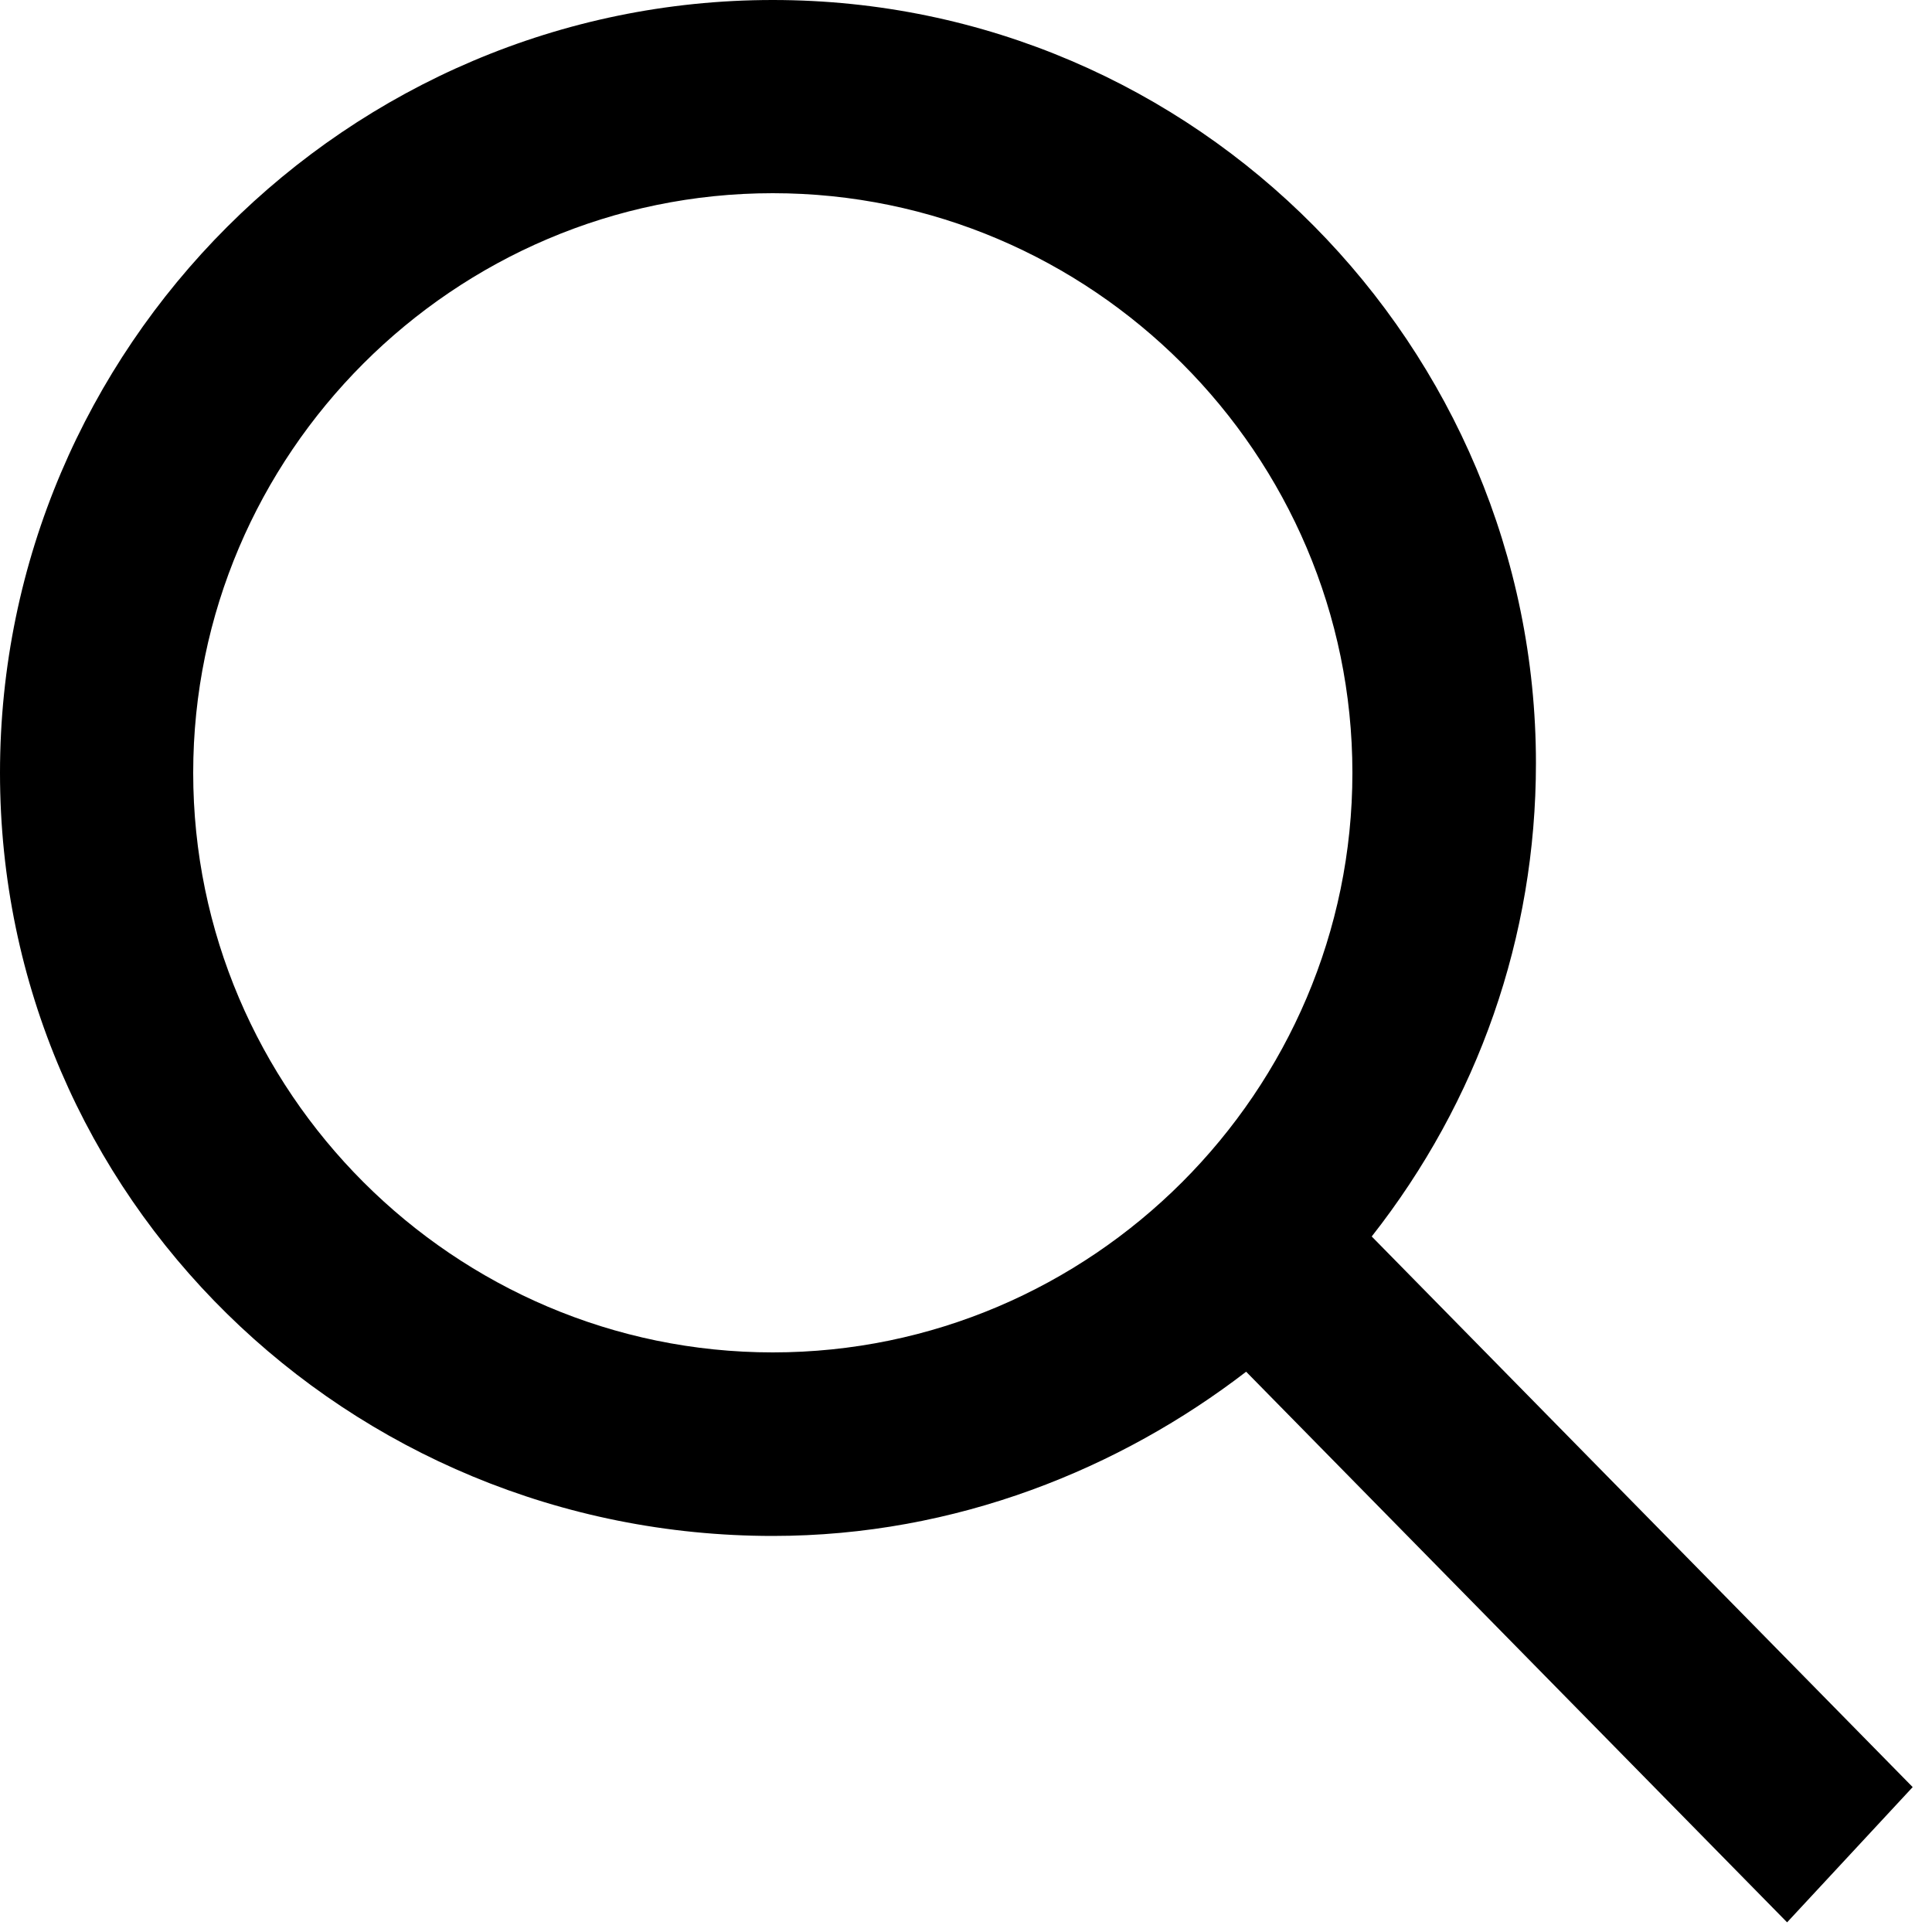
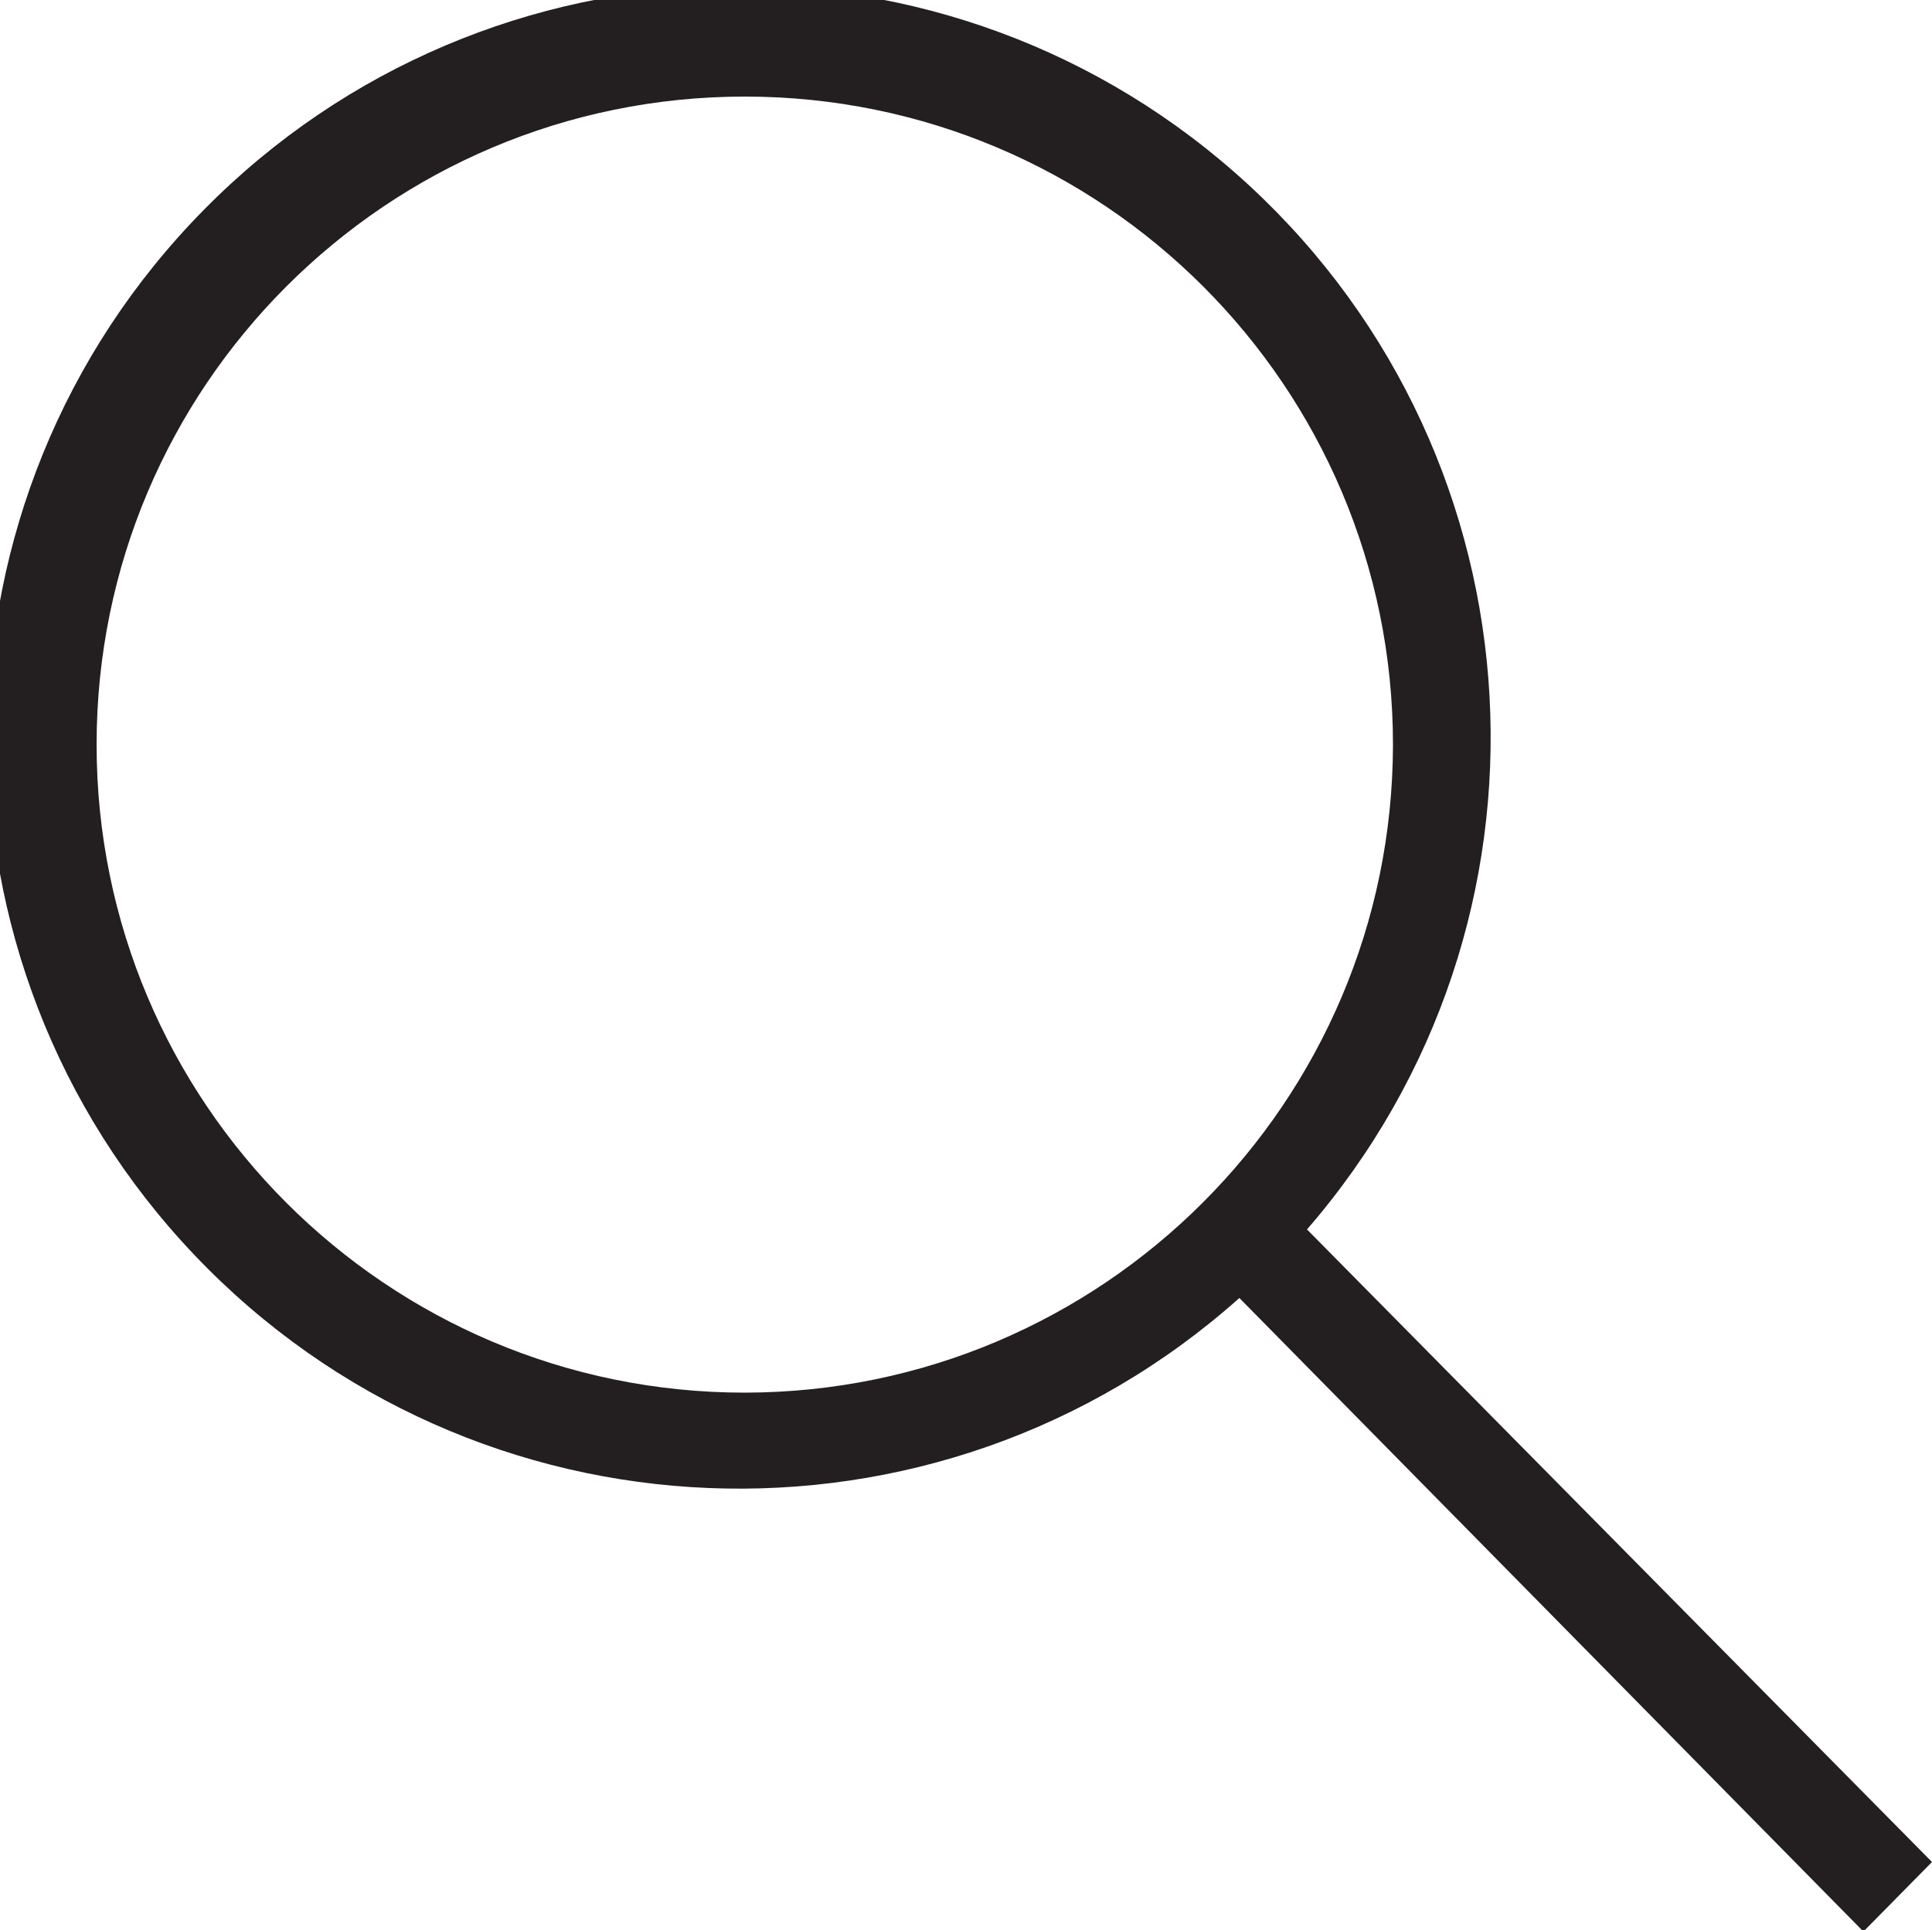
- <svg xmlns="http://www.w3.org/2000/svg" viewBox="0 0 20 20">
-   <path d="M18.5 19.9l-5.6-5.7c-1.3 1-3 1.7-4.9 1.7-4.4 0-8-3.5-8-7.9s3.6-8 8-8 7.9 3.6 7.9 7.9c0 1.8-.6 3.5-1.7 4.9l5.6 5.7-1.3 1.4zM8 2C4.7 2 2 4.7 2 8s2.7 6 6 6 6-2.7 6-6-2.7-6-6-6z" />
+ <svg xmlns="http://www.w3.org/2000/svg" id="Layer_1" data-name="Layer 1" viewBox="0 0 20 19.98">
+   <defs>
+     <style>.cls-1{fill:#231f20;}</style>
+   </defs>
+   <path class="cls-1" d="M20 19.28l-6.47-6.55a7.78 7.78 0 1 0-.7.71L19.29 20zM7.71 14.42a6.71 6.71 0 1 1 6.71-6.71 6.72 6.72 0 0 1-6.71 6.71z" />
</svg>
